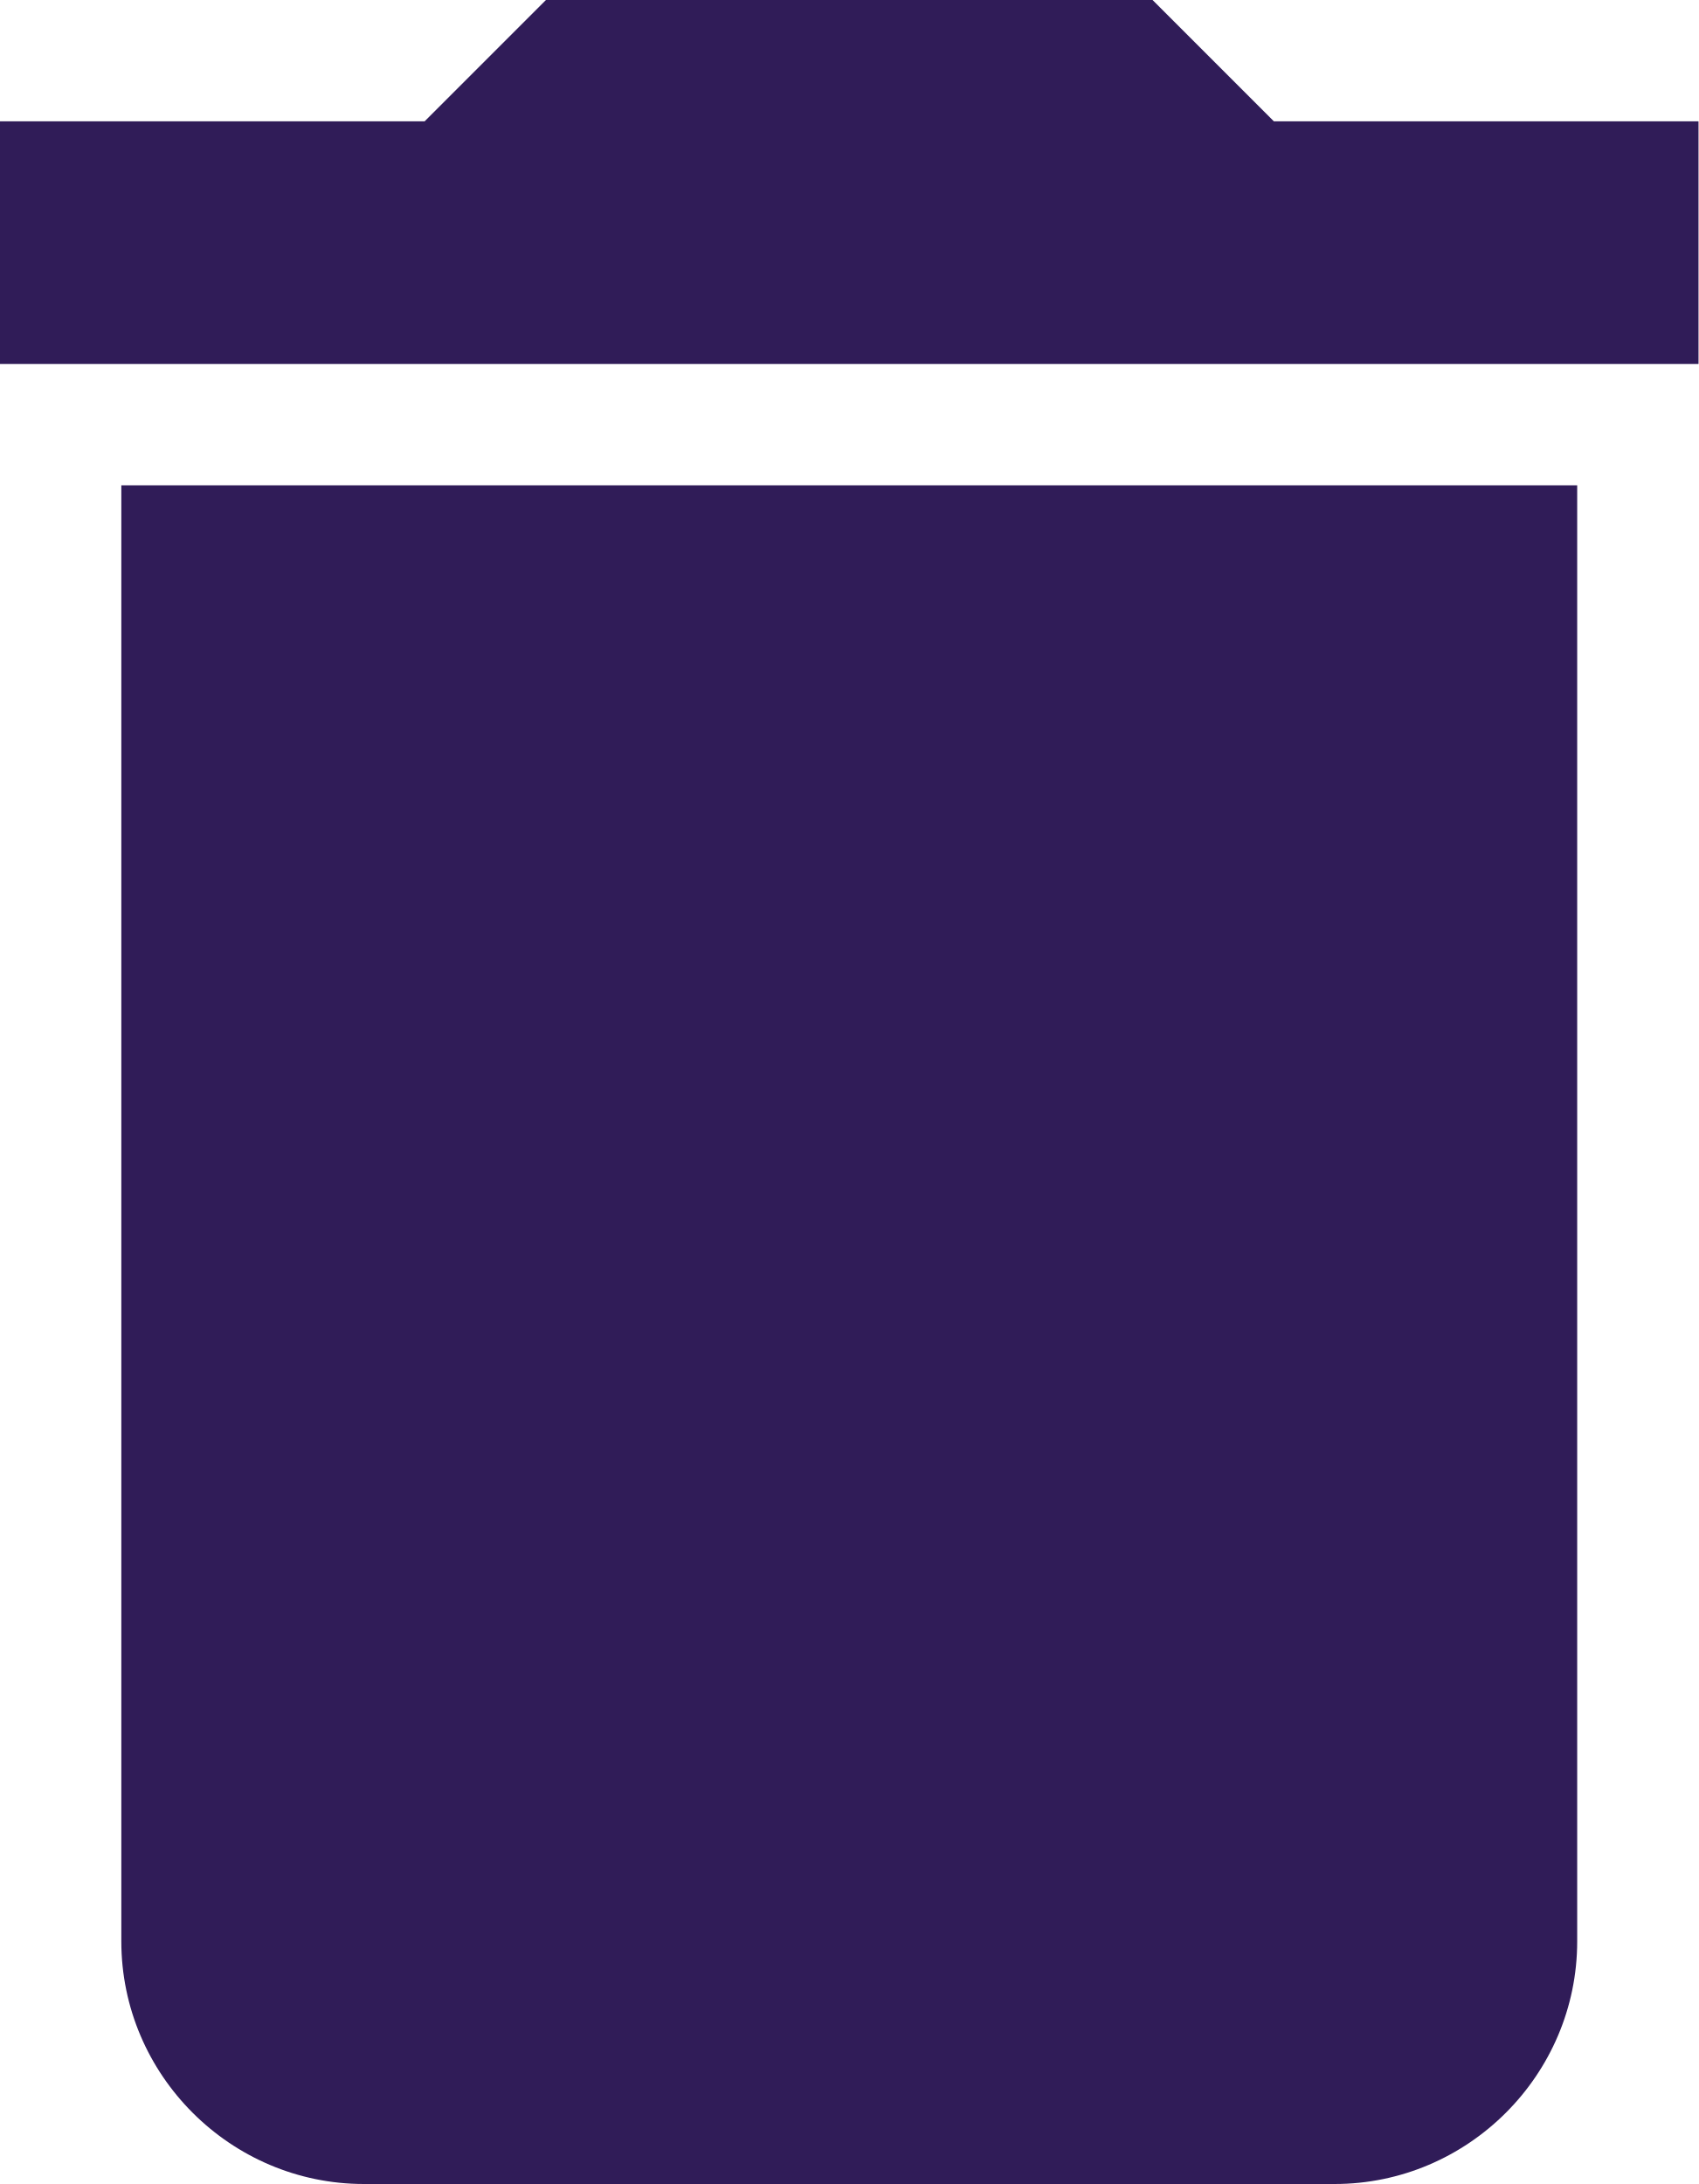
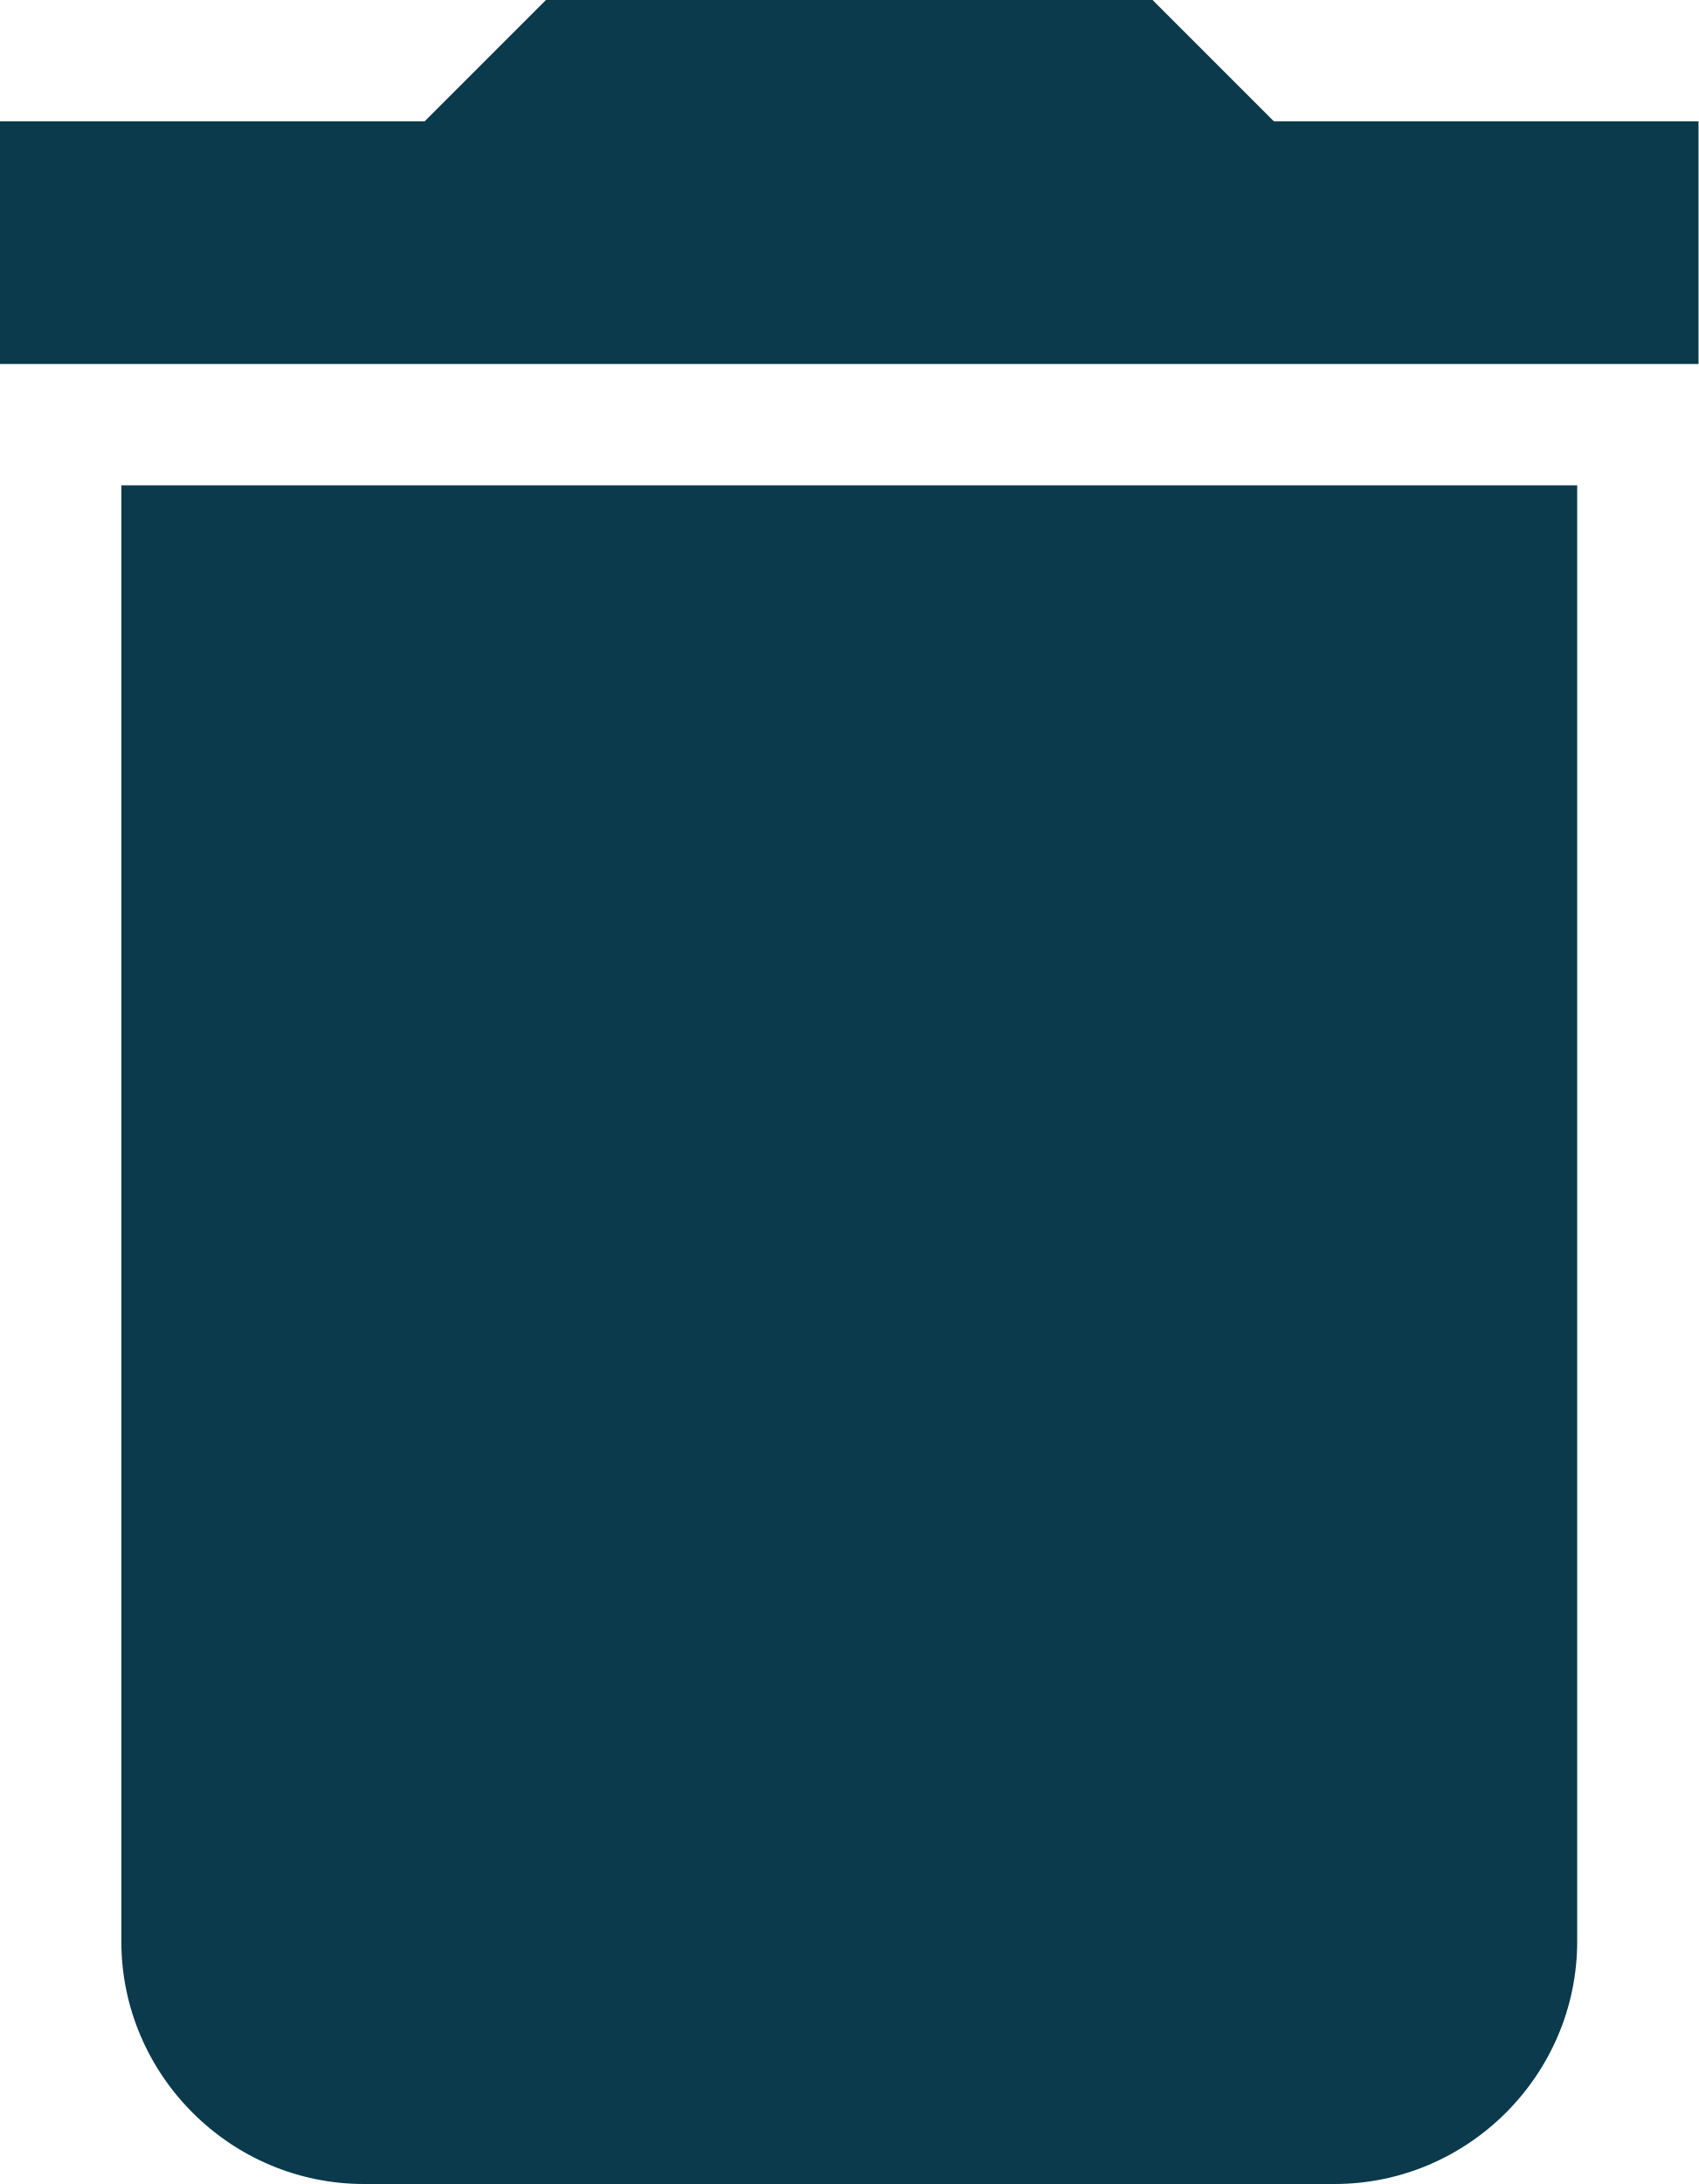
<svg xmlns="http://www.w3.org/2000/svg" width="14" height="18" viewBox="0 0 14 18" fill="none">
-   <path d="M1 16C1 17.1 1.9 18 3 18H11C12.1 18 13 17.1 13 16V4H1V16ZM14 1H10.5L9.5 0H4.5L3.5 1H0V3H14V1Z" fill="#301C58" />
+   <path d="M1 16C1 17.1 1.9 18 3 18H11C12.1 18 13 17.1 13 16V4H1V16ZM14 1H10.5L9.5 0H4.5L3.5 1H0V3H14V1Z" fill="#0a3a4c" />
</svg>
